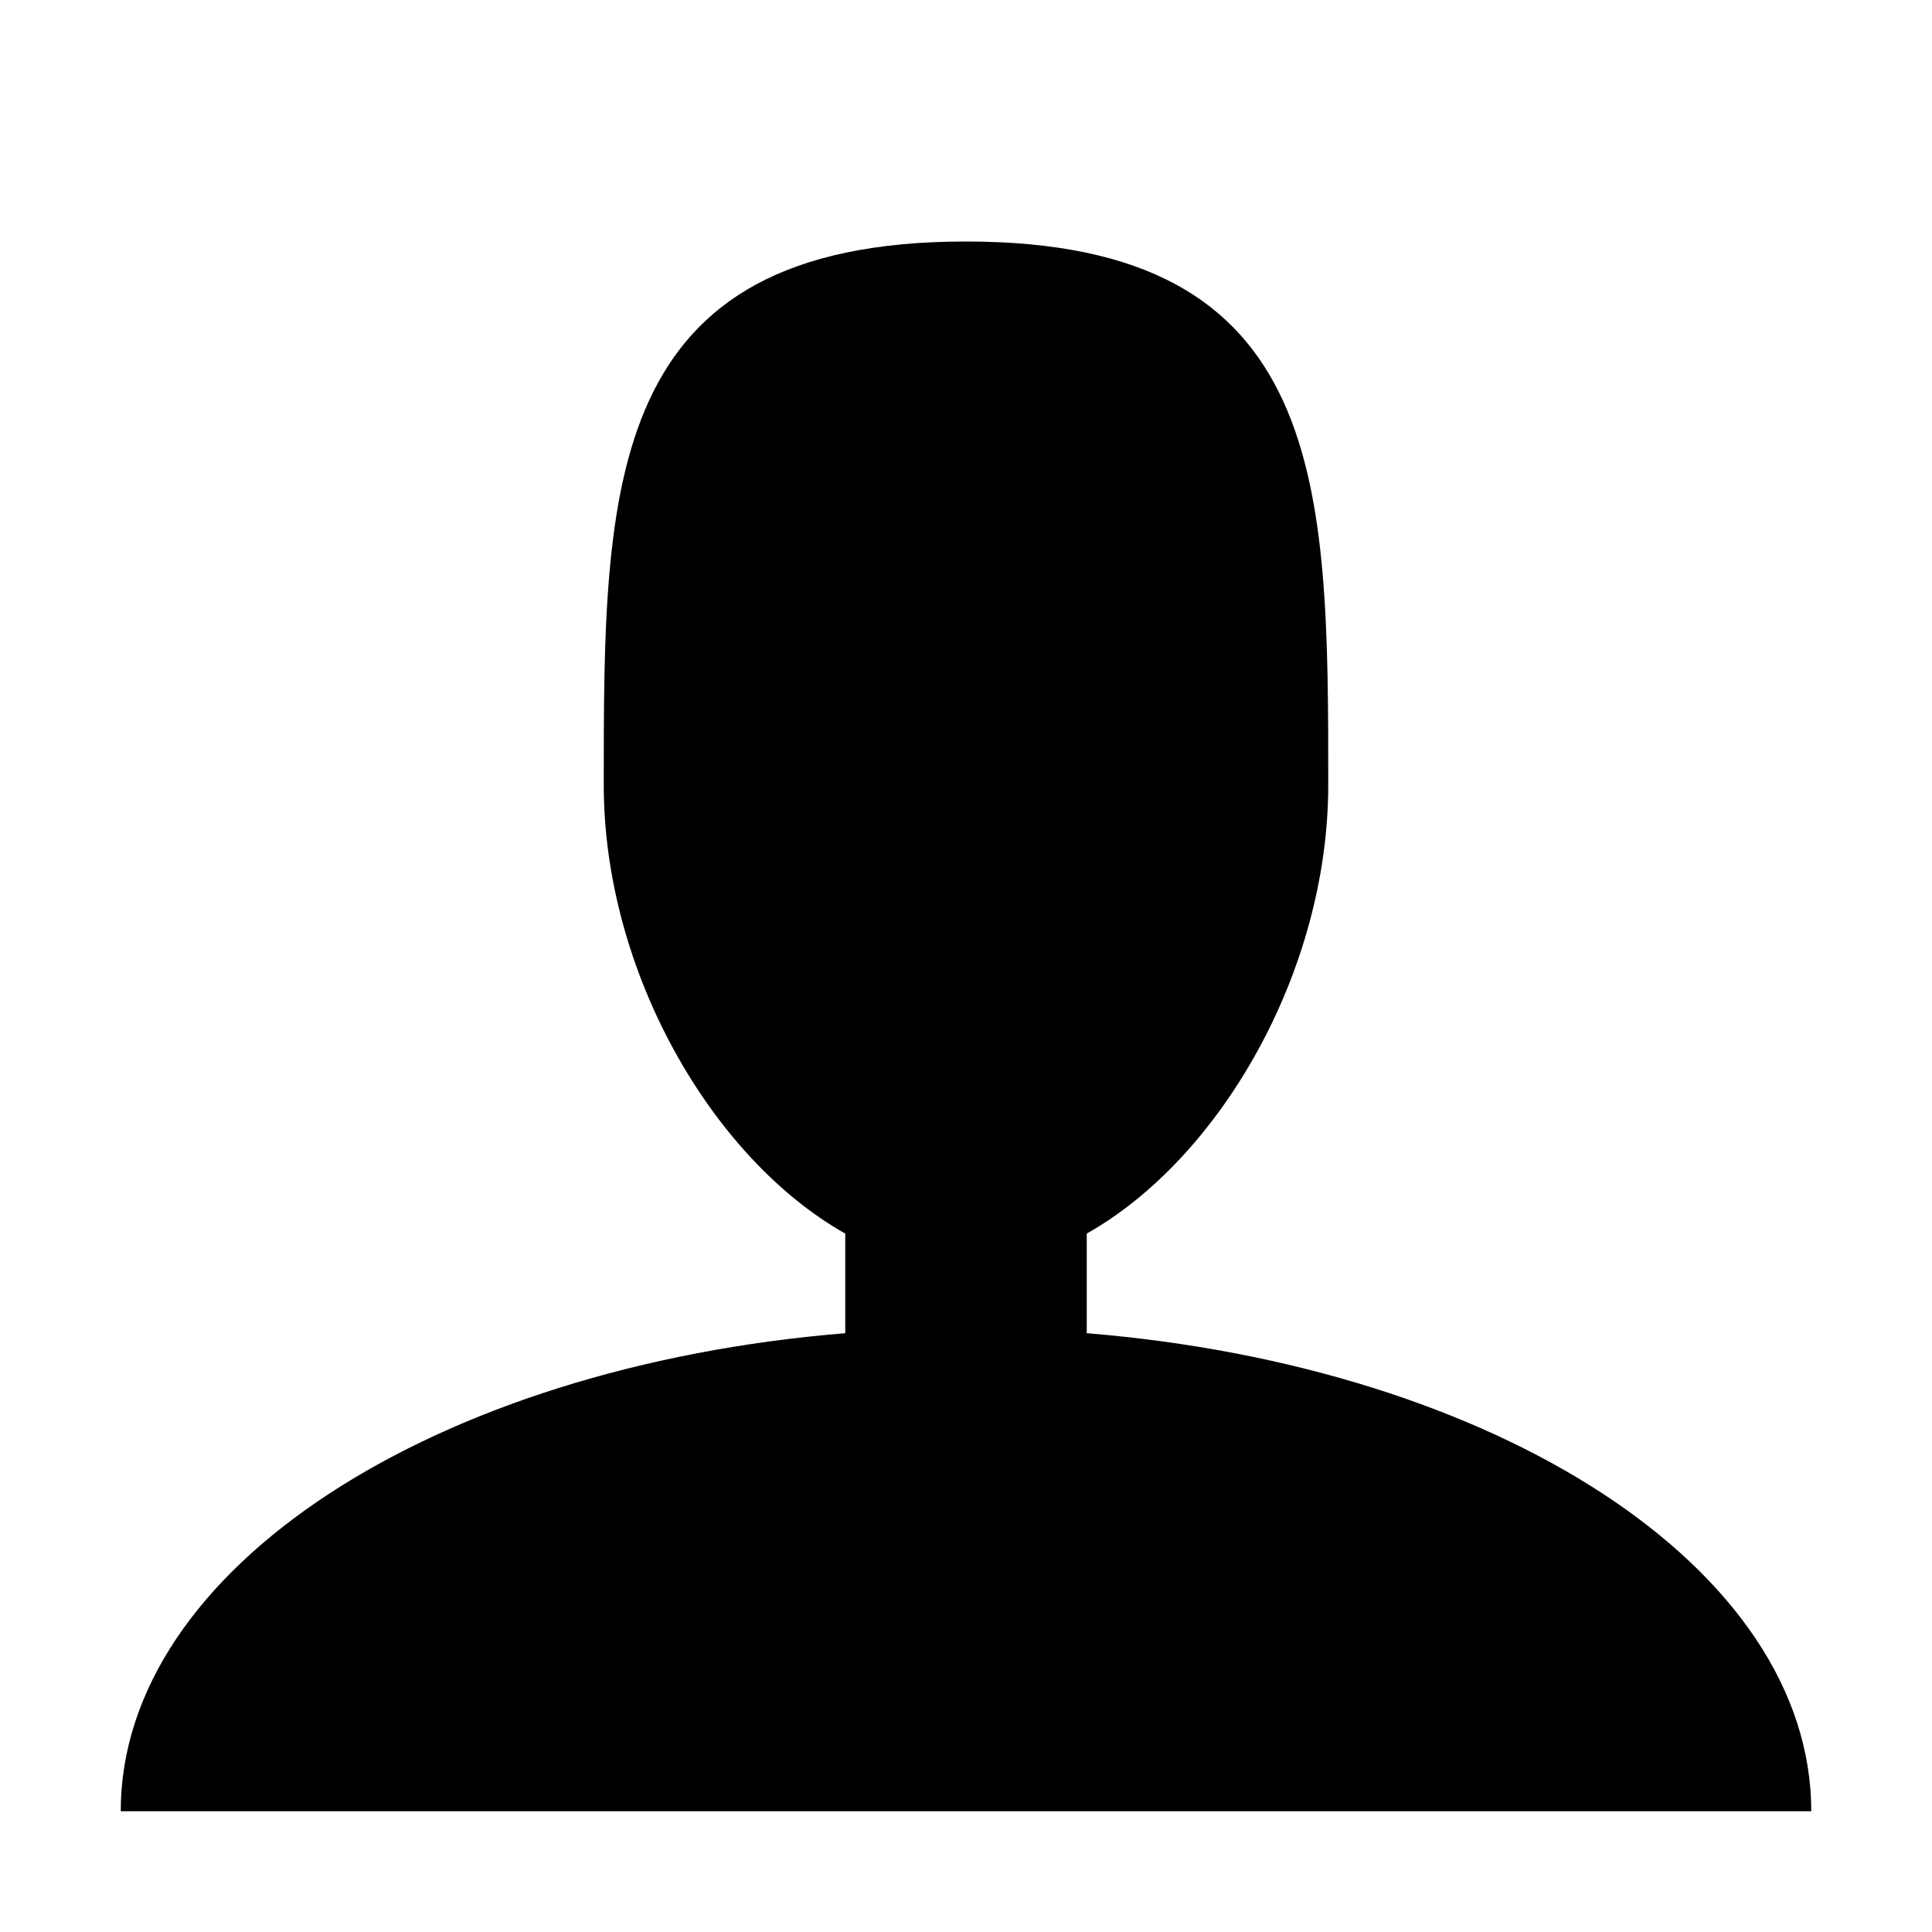
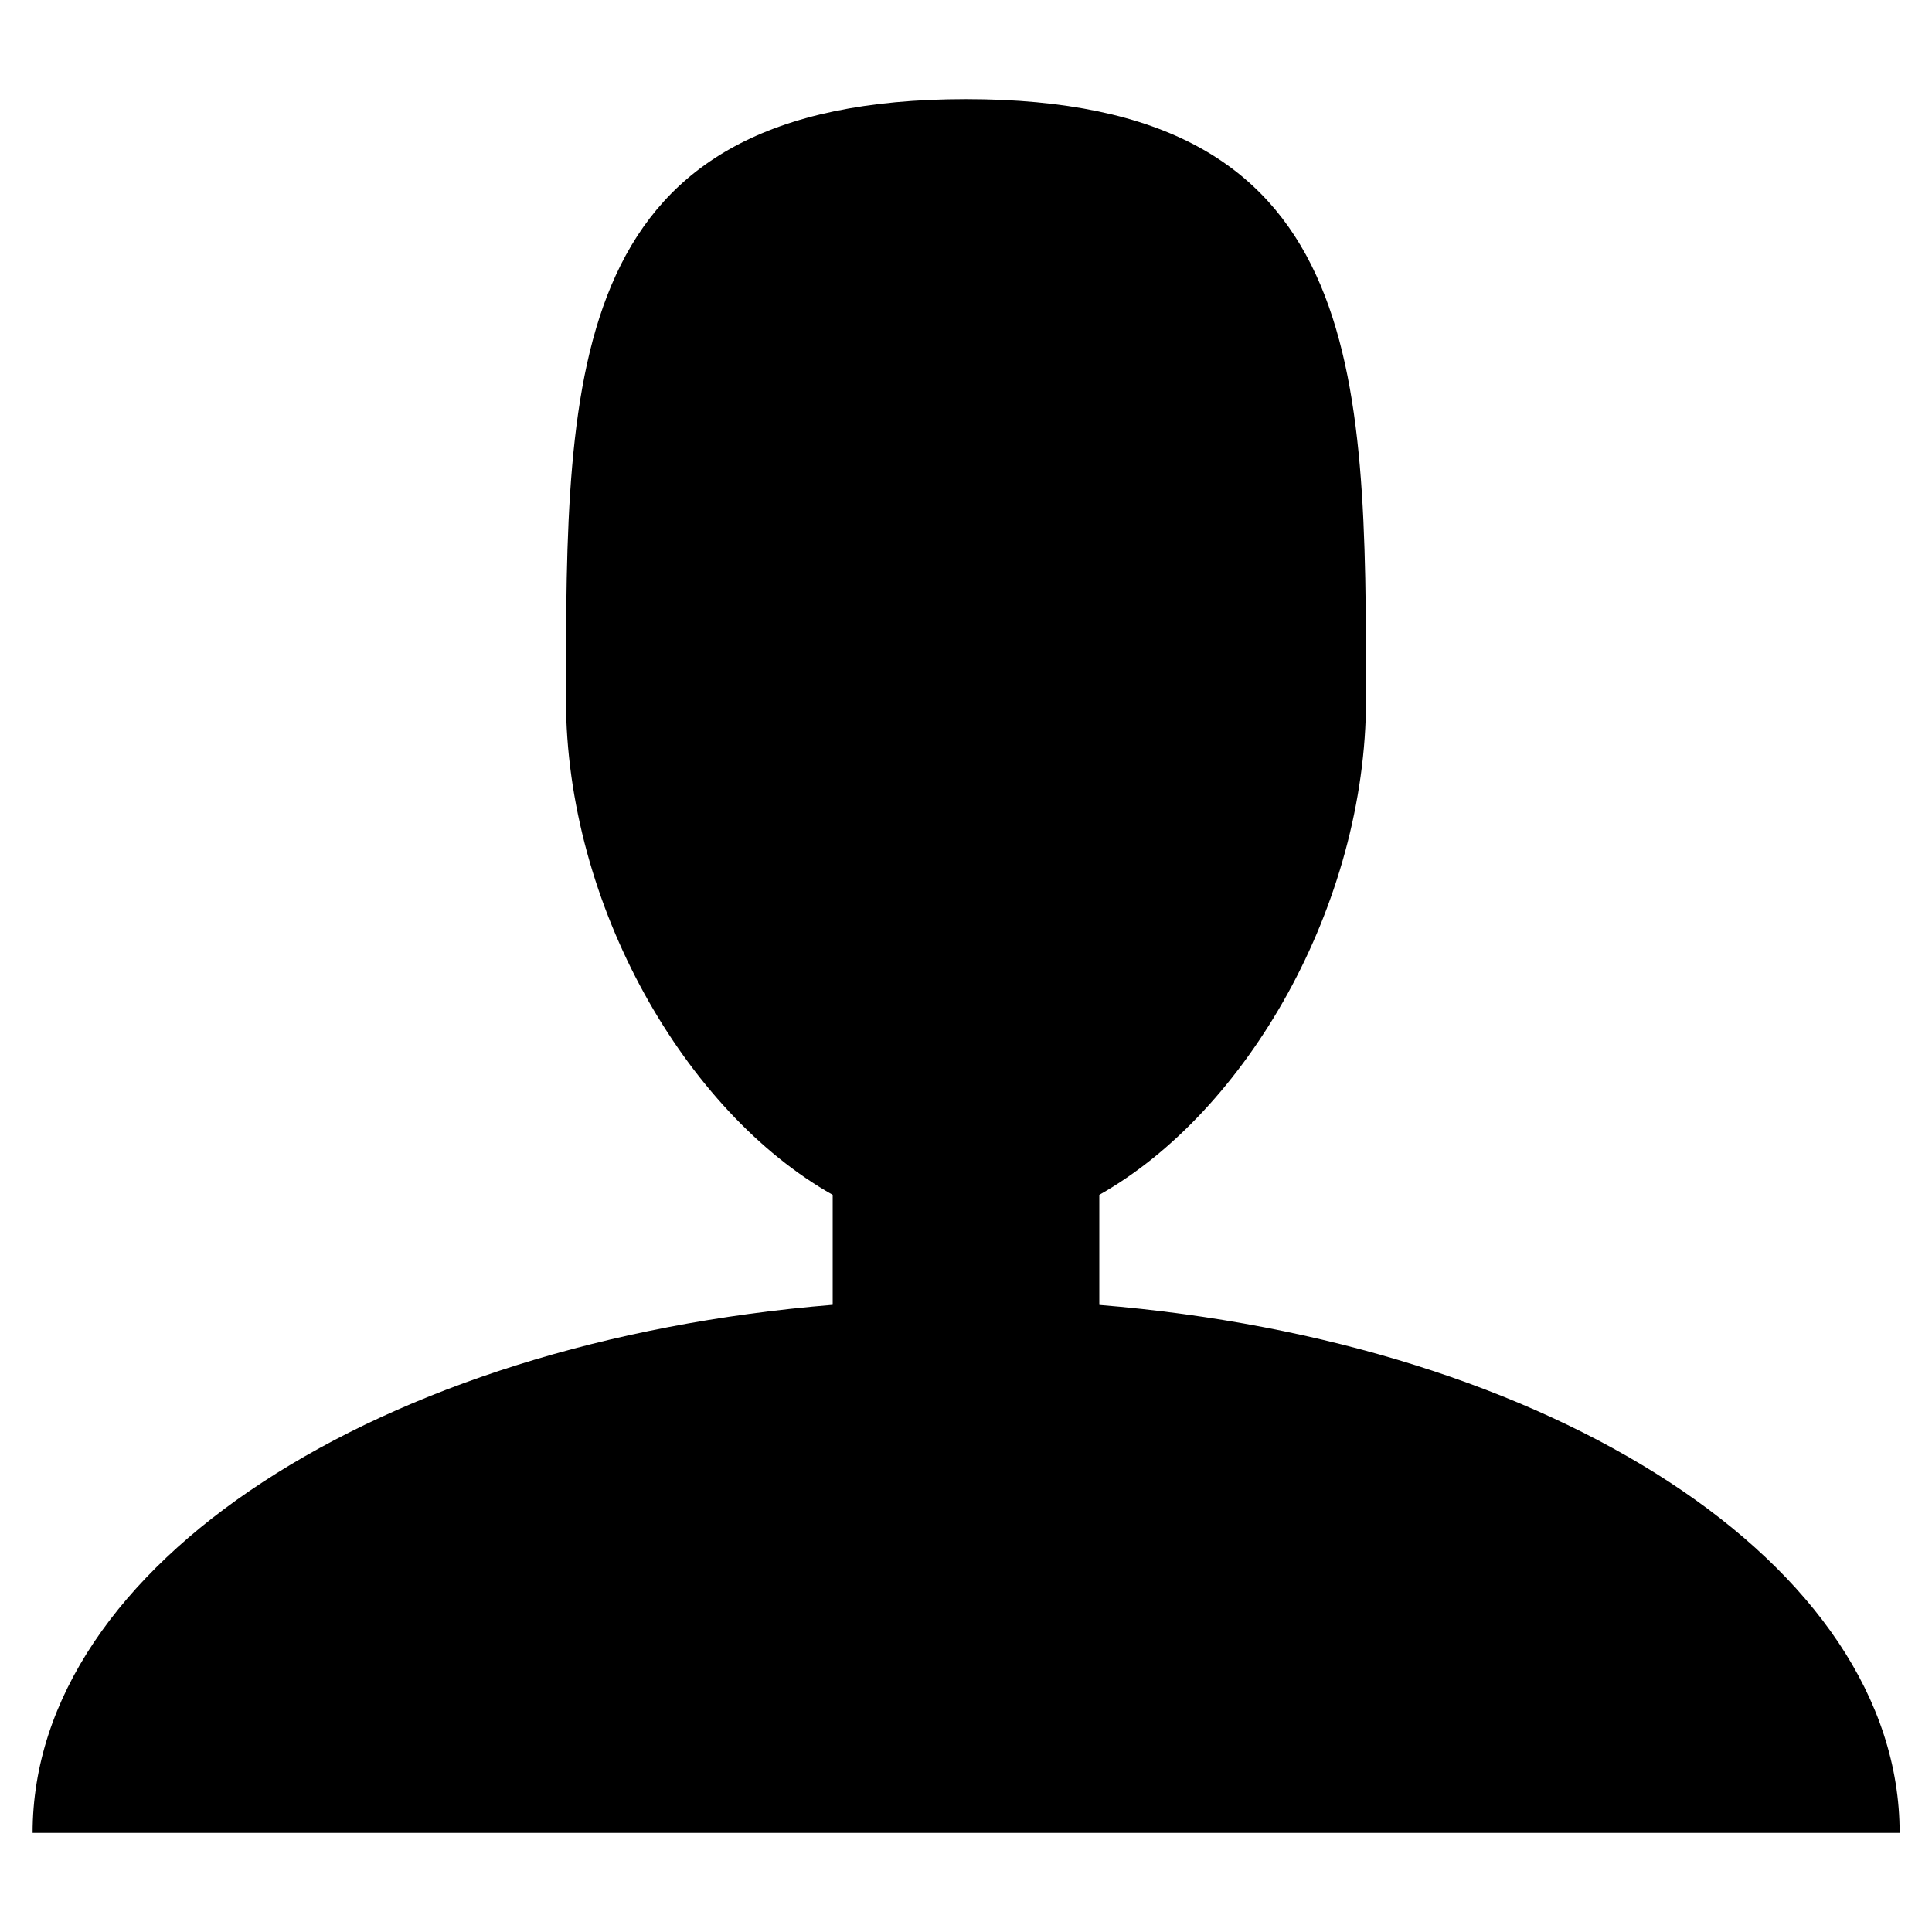
<svg xmlns="http://www.w3.org/2000/svg" viewBox="0 0 16 16" fill="currentColor" aria-hidden="true">
-   <path d="M9 11.041v-.825c1.102-.621 2-2.168 2-3.716C11 4.015 11 2 8 2S5 4.015 5 6.5c0 1.548.898 3.095 2 3.716v.825c-3.392.277-6 1.944-6 3.959h14c0-2.015-2.608-3.682-6-3.959z" />
+   <path d="M9.104 10.806v-.911c1.217-.686 2.209-2.395 2.209-4.104 0-2.745 0-4.97-3.313-4.97s-3.313 2.225-3.313 4.97c0 1.709.992 3.419 2.209 4.104v.911C3.15 11.112.27 12.953.27 15.179h15.462c0-2.226-2.88-4.066-6.626-4.372z" />
</svg>
